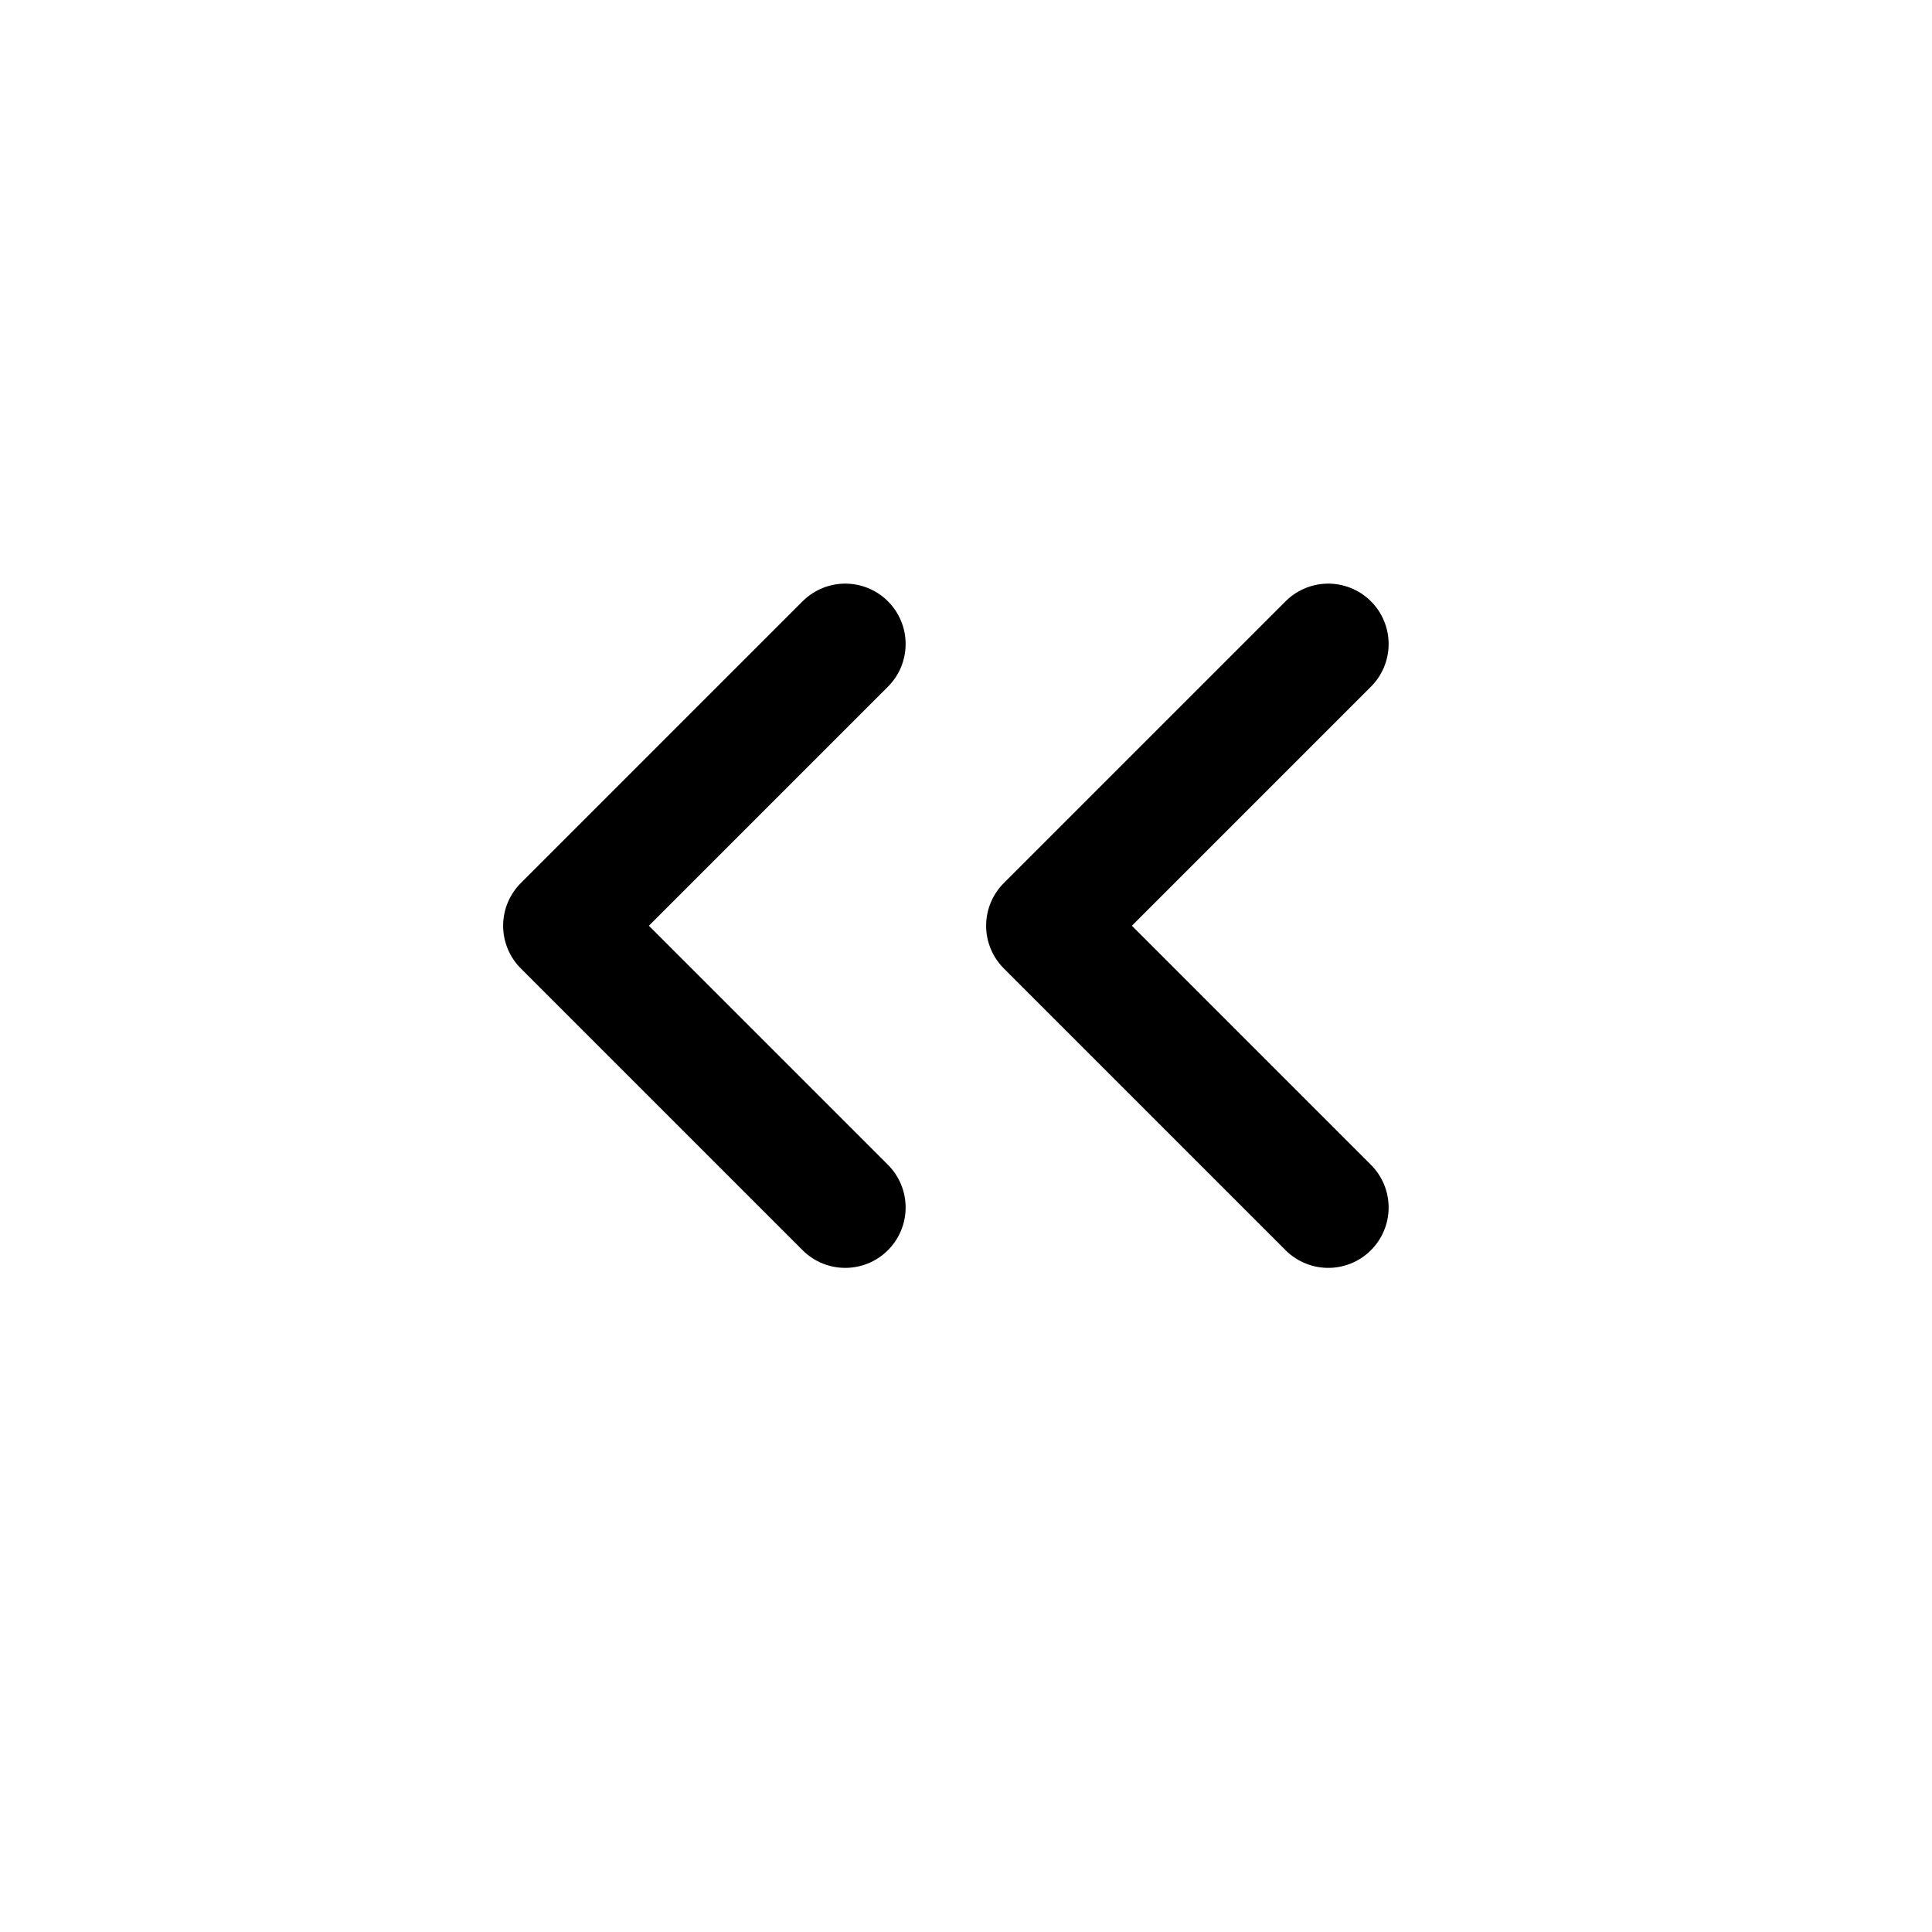
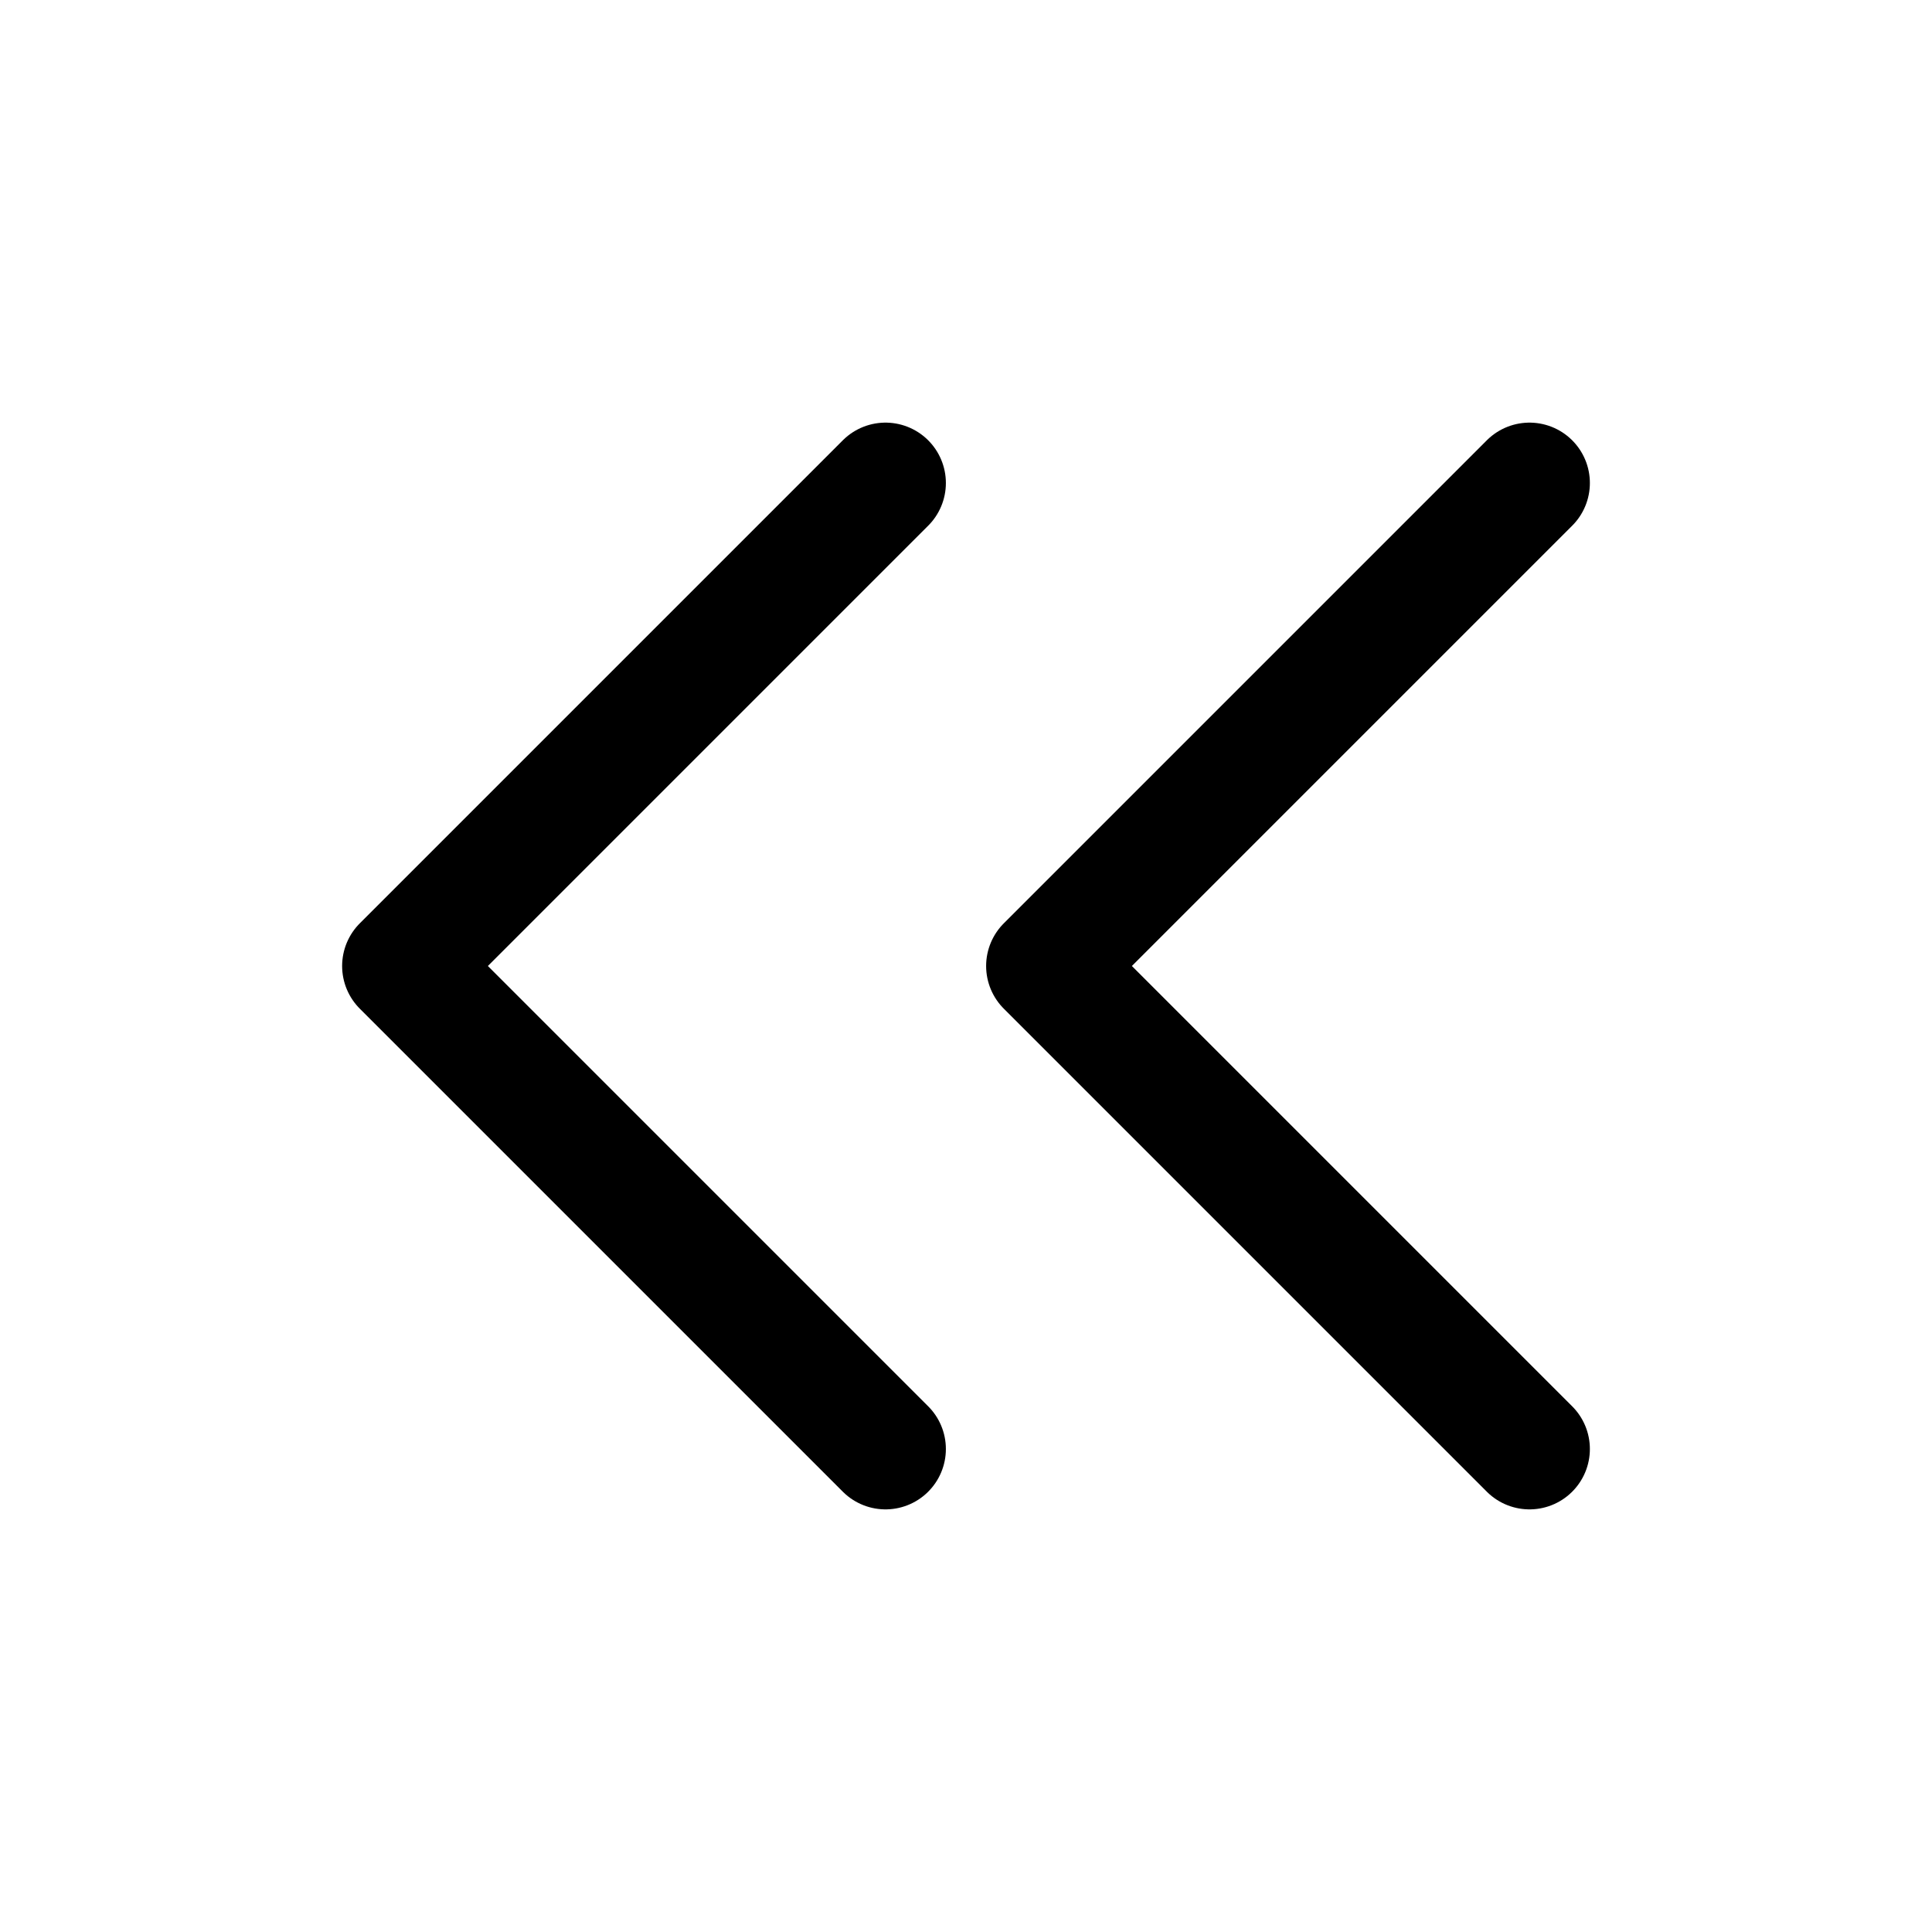
- <svg xmlns="http://www.w3.org/2000/svg" width="24" height="24" stroke-width="1.5" viewBox="0 0 24 24" fill="none">
-   <path d="M16.5 8L13 11.5L16.5 15" stroke="currentColor" stroke-linecap="round" stroke-linejoin="round" />
-   <path d="M10.5 8L7 11.5L10.5 15" stroke="currentColor" stroke-linecap="round" stroke-linejoin="round" />
+ <svg xmlns="http://www.w3.org/2000/svg" width="24" height="24" viewBox="0 0 24 24" stroke-width="1.5" fill="none">
+   <path d="M11 6L5 12L11 18" stroke="currentColor" stroke-linecap="round" stroke-linejoin="round" />
+   <path d="M19 6L13 12L19 18" stroke="currentColor" stroke-linecap="round" stroke-linejoin="round" />
</svg>
